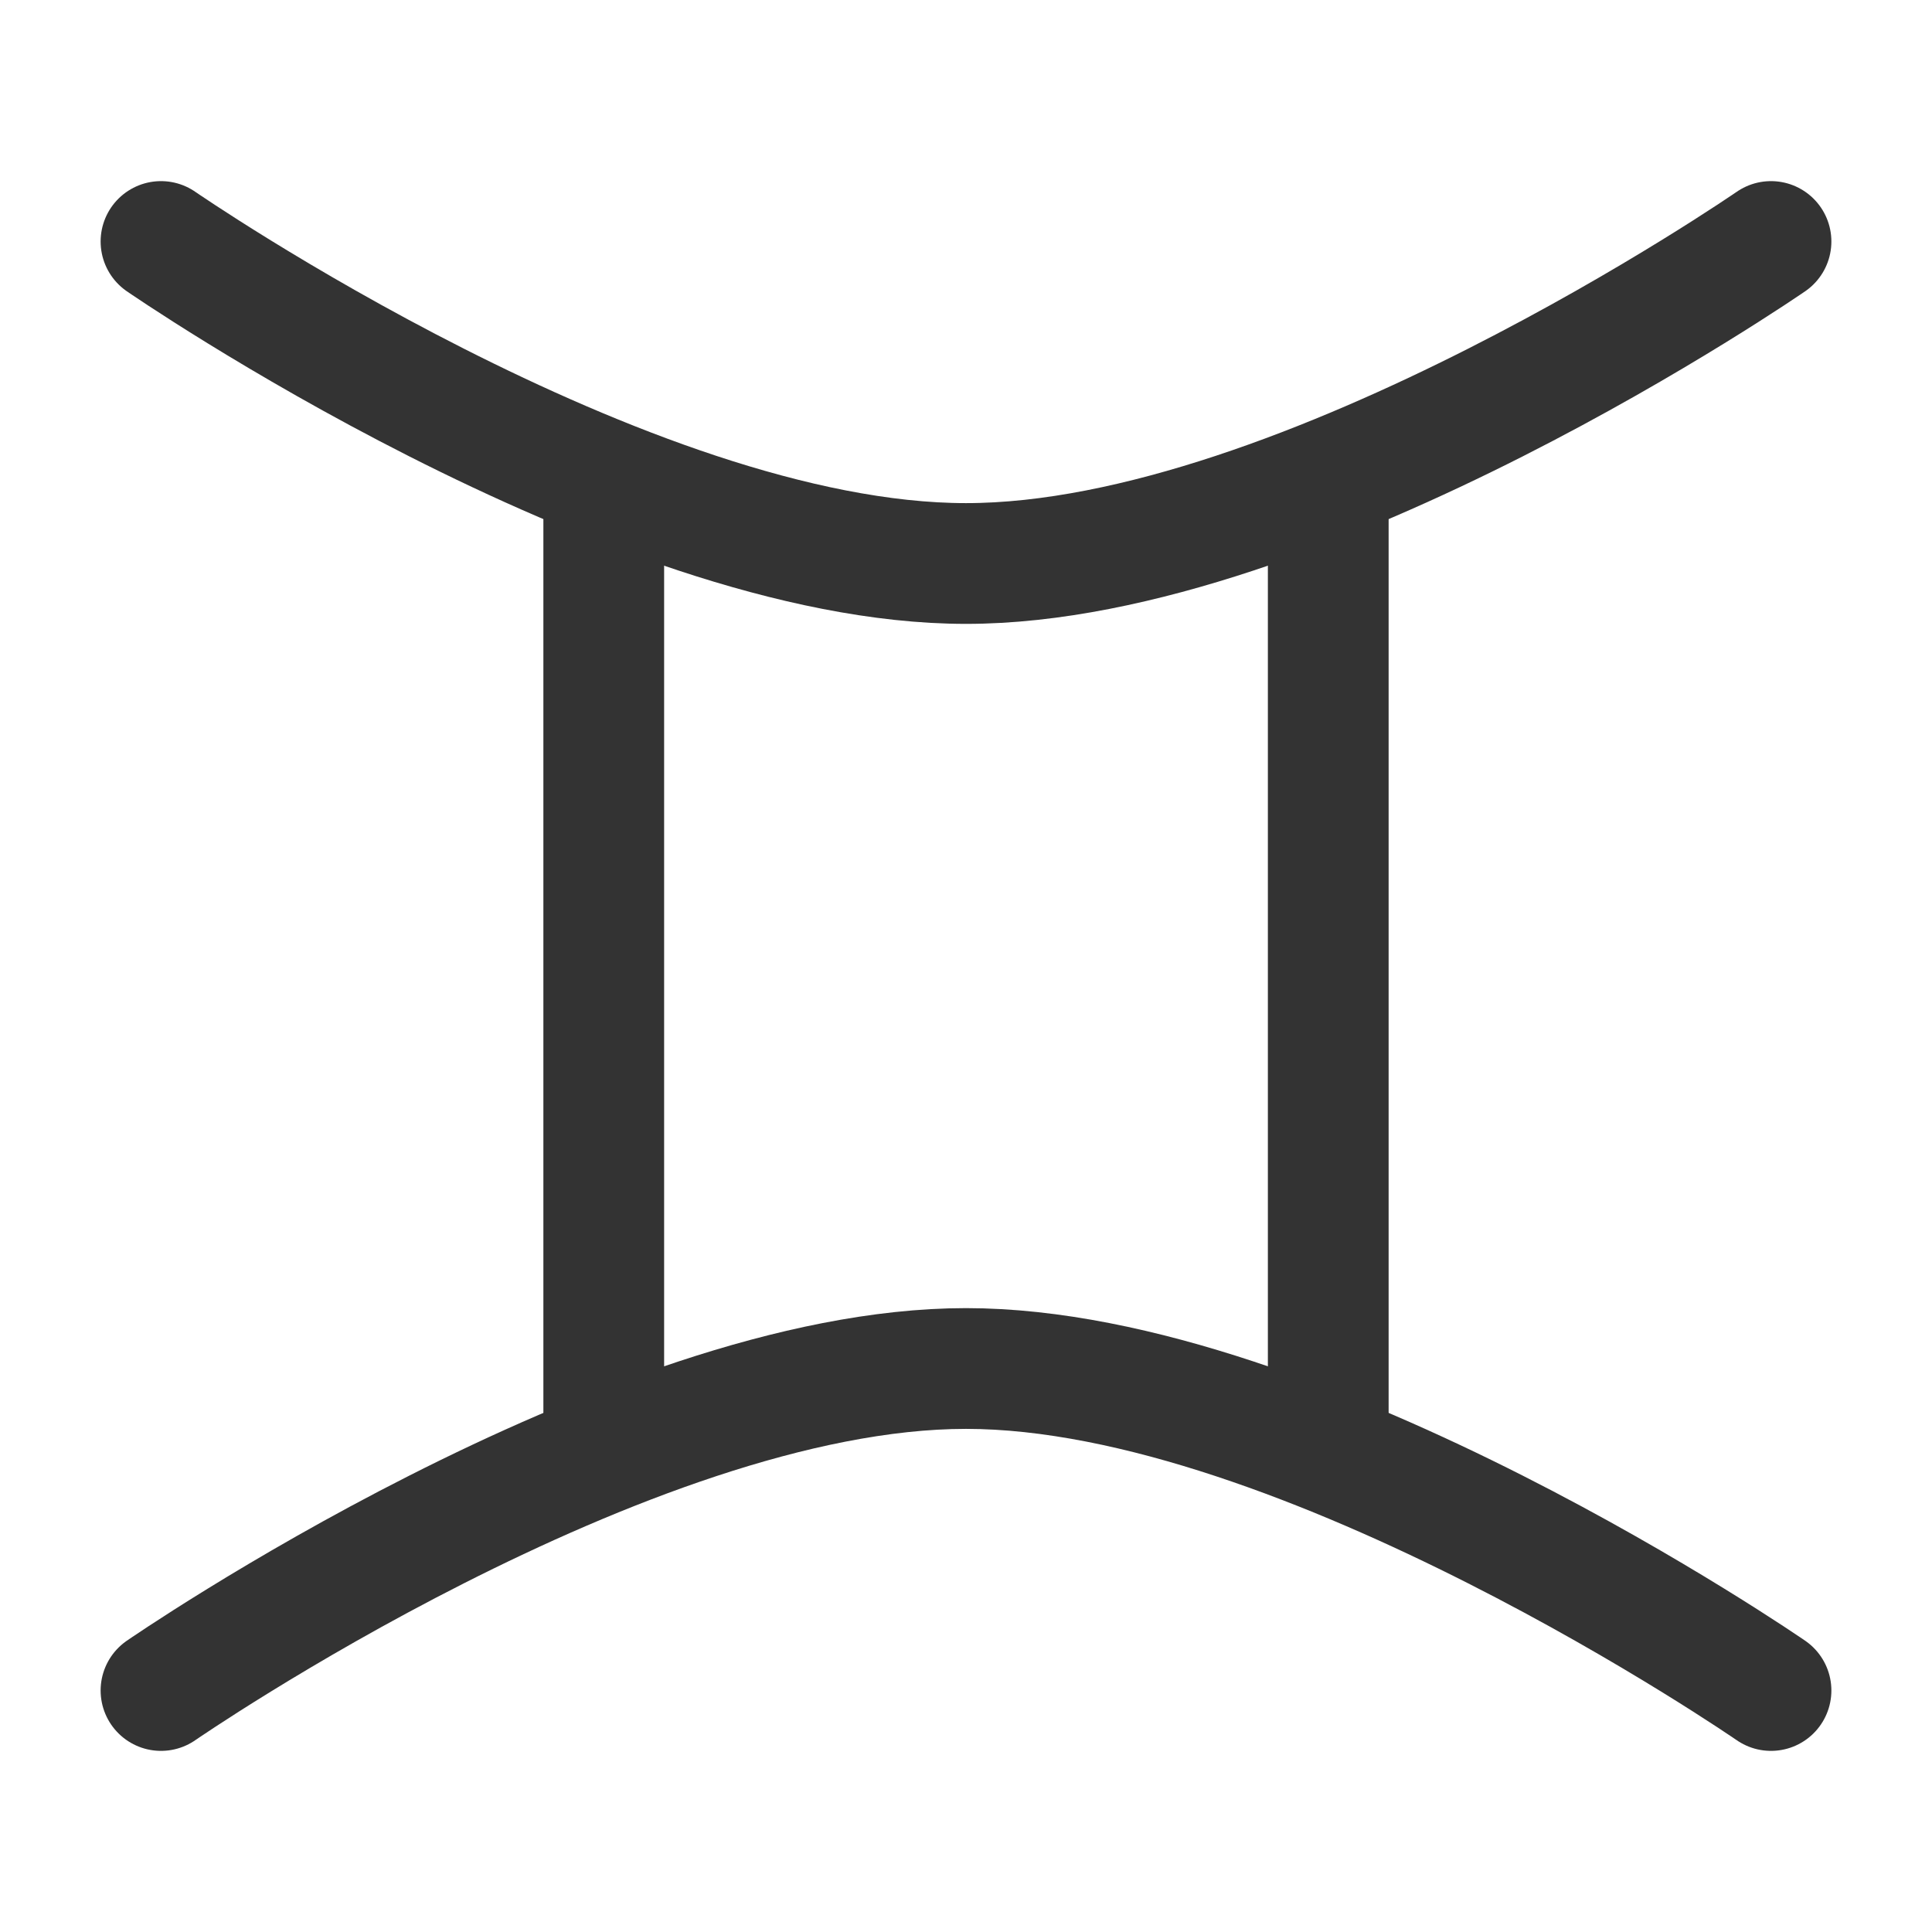
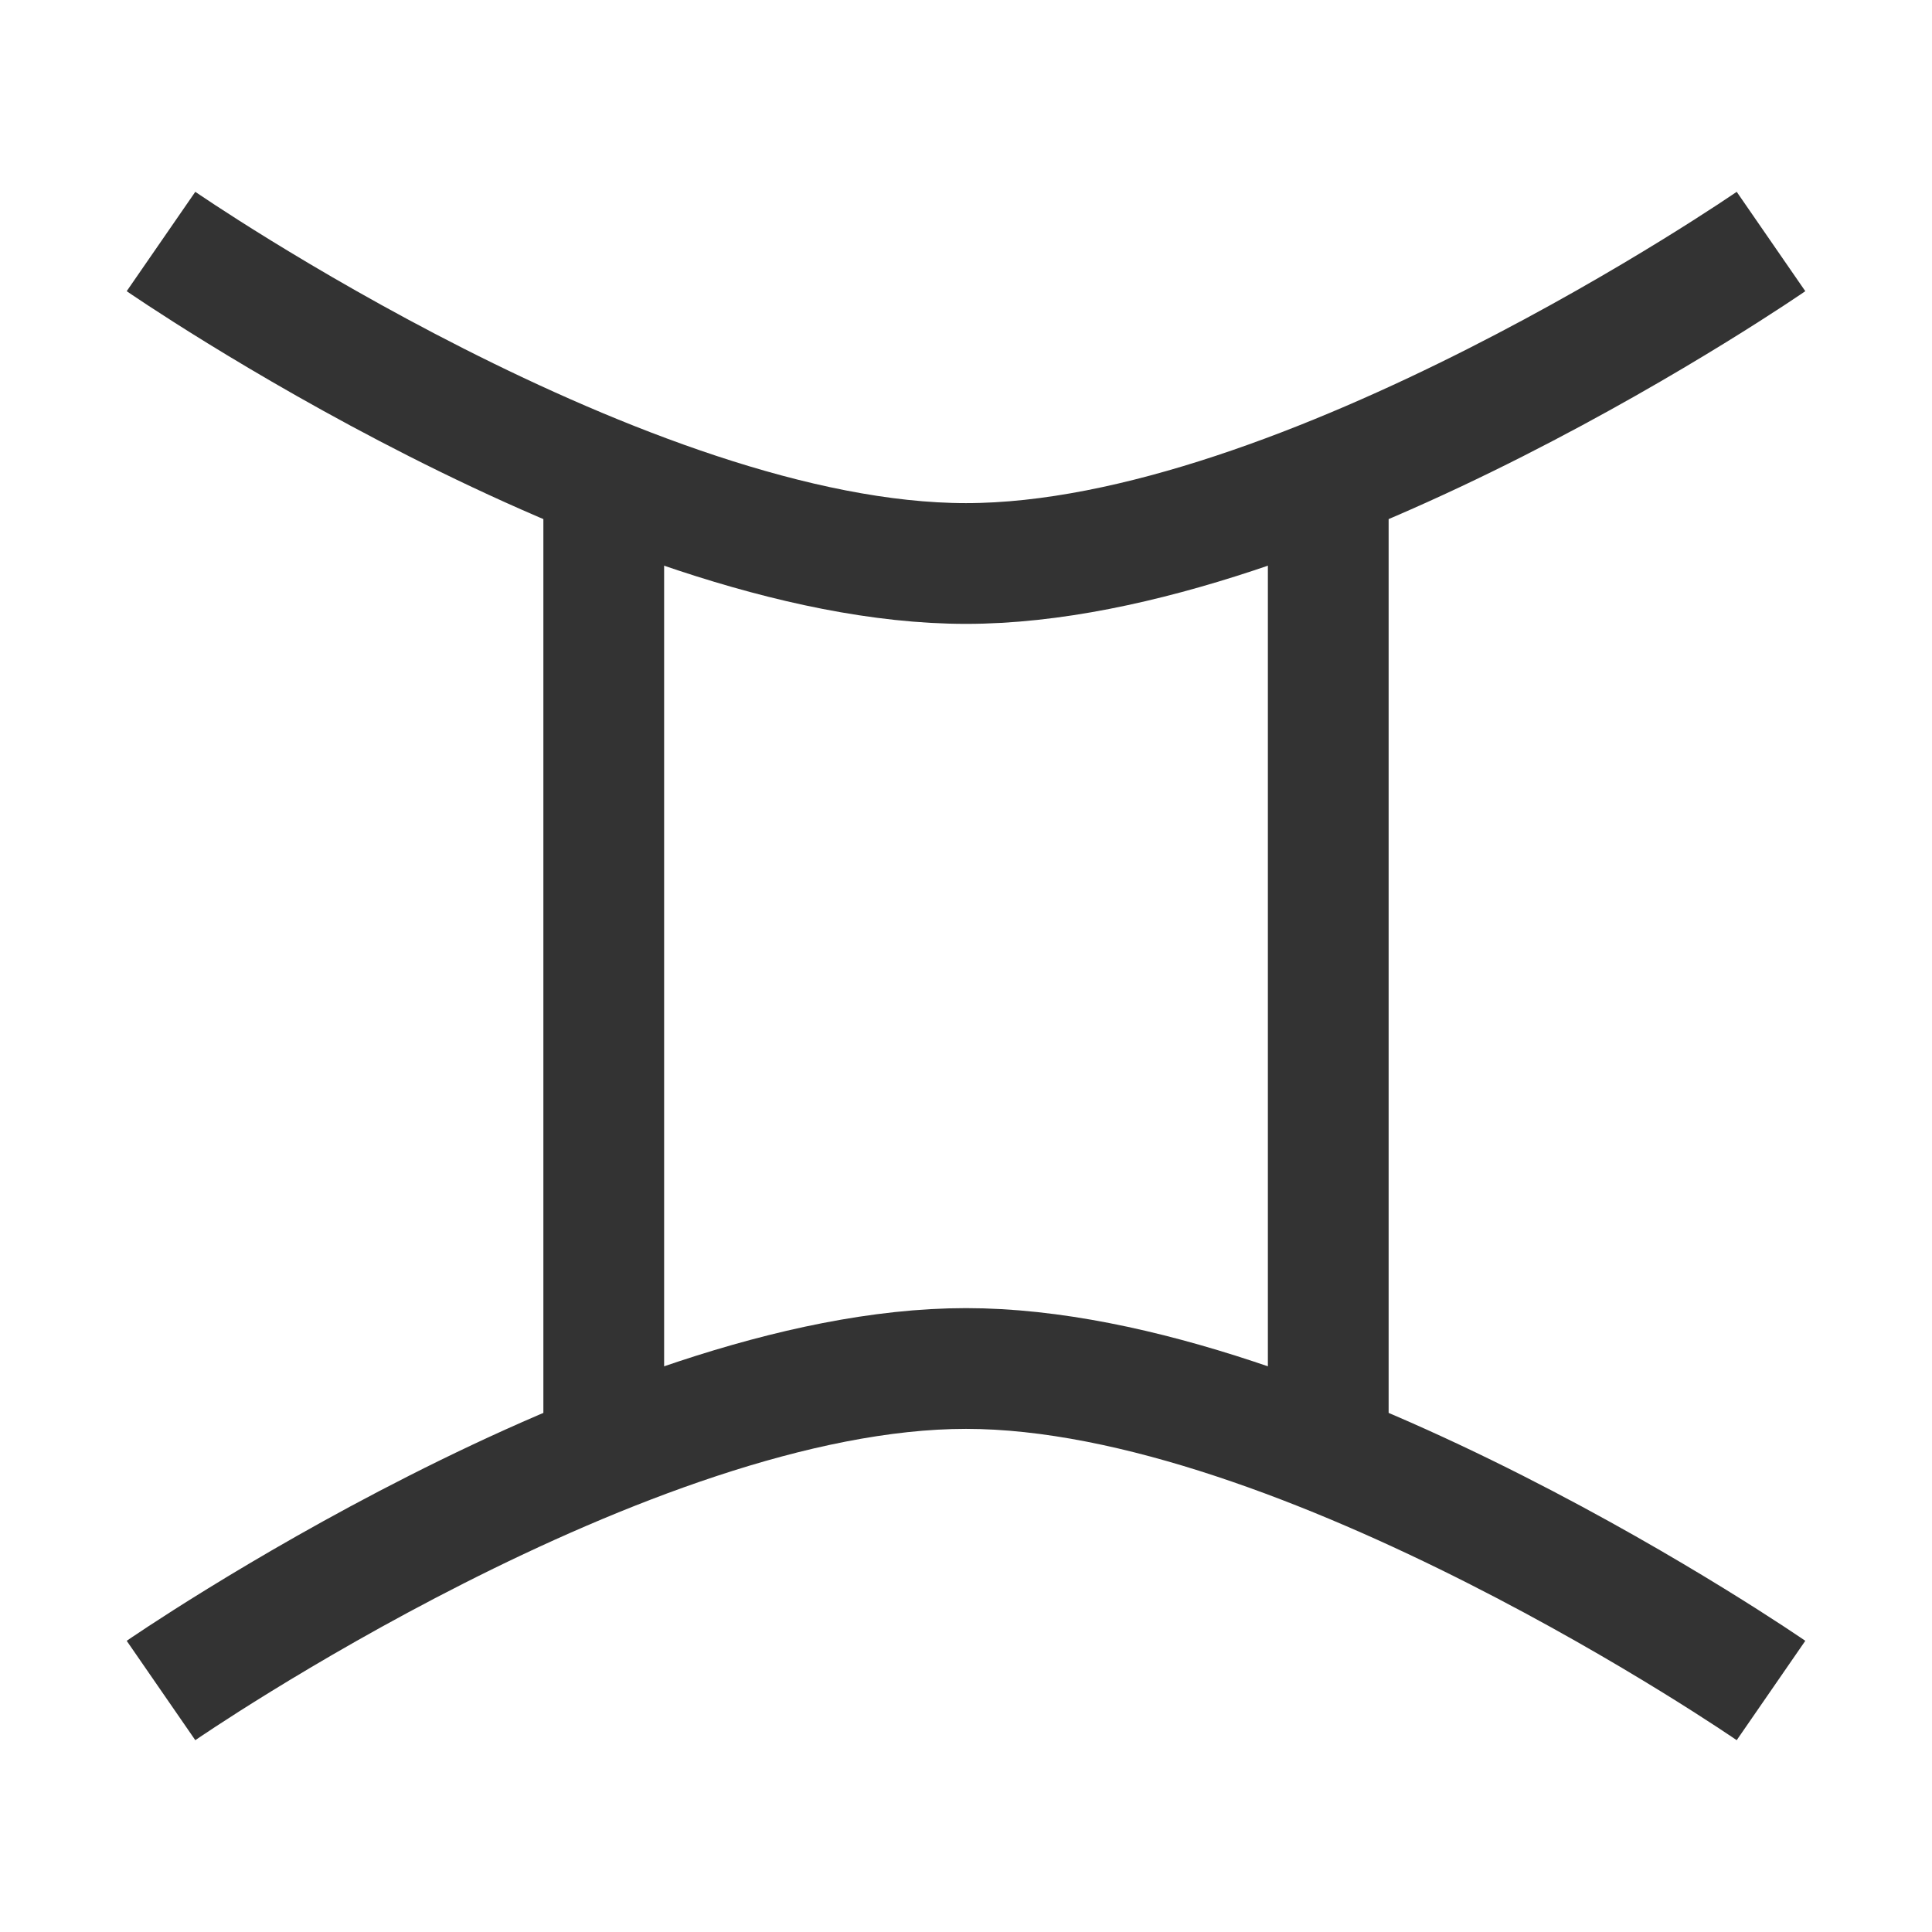
<svg xmlns="http://www.w3.org/2000/svg" width="21" height="21" viewBox="0 0 48 48" fill="none">
-   <path d="M4 6C4 6 15.588 14 24 14C32.412 14 44 6 44 6" stroke="#333" stroke-width="3" stroke-linecap="round" strokeLinejoin="round" />
-   <path d="M4 42C4 42 15.588 34 24 34C32.412 34 44 42 44 42" stroke="#333" stroke-width="3" stroke-linecap="round" strokeLinejoin="round" />
-   <path d="M15 12V36" stroke="#333" stroke-width="3" stroke-linecap="round" strokeLinejoin="round" />
-   <path d="M33 12V36" stroke="#333" stroke-width="3" stroke-linecap="round" strokeLinejoin="round" />
+   <path d="M4 6C4 6 15.588 14 24 14C32.412 14 44 6 44 6" stroke="#333" stroke-width="3" strokeLinecap="round" strokeLinejoin="round" />
+   <path d="M4 42C4 42 15.588 34 24 34C32.412 34 44 42 44 42" stroke="#333" stroke-width="3" strokeLinecap="round" strokeLinejoin="round" />
+   <path d="M15 12V36" stroke="#333" stroke-width="3" strokeLinecap="round" strokeLinejoin="round" />
+   <path d="M33 12V36" stroke="#333" stroke-width="3" strokeLinecap="round" strokeLinejoin="round" />
</svg>
